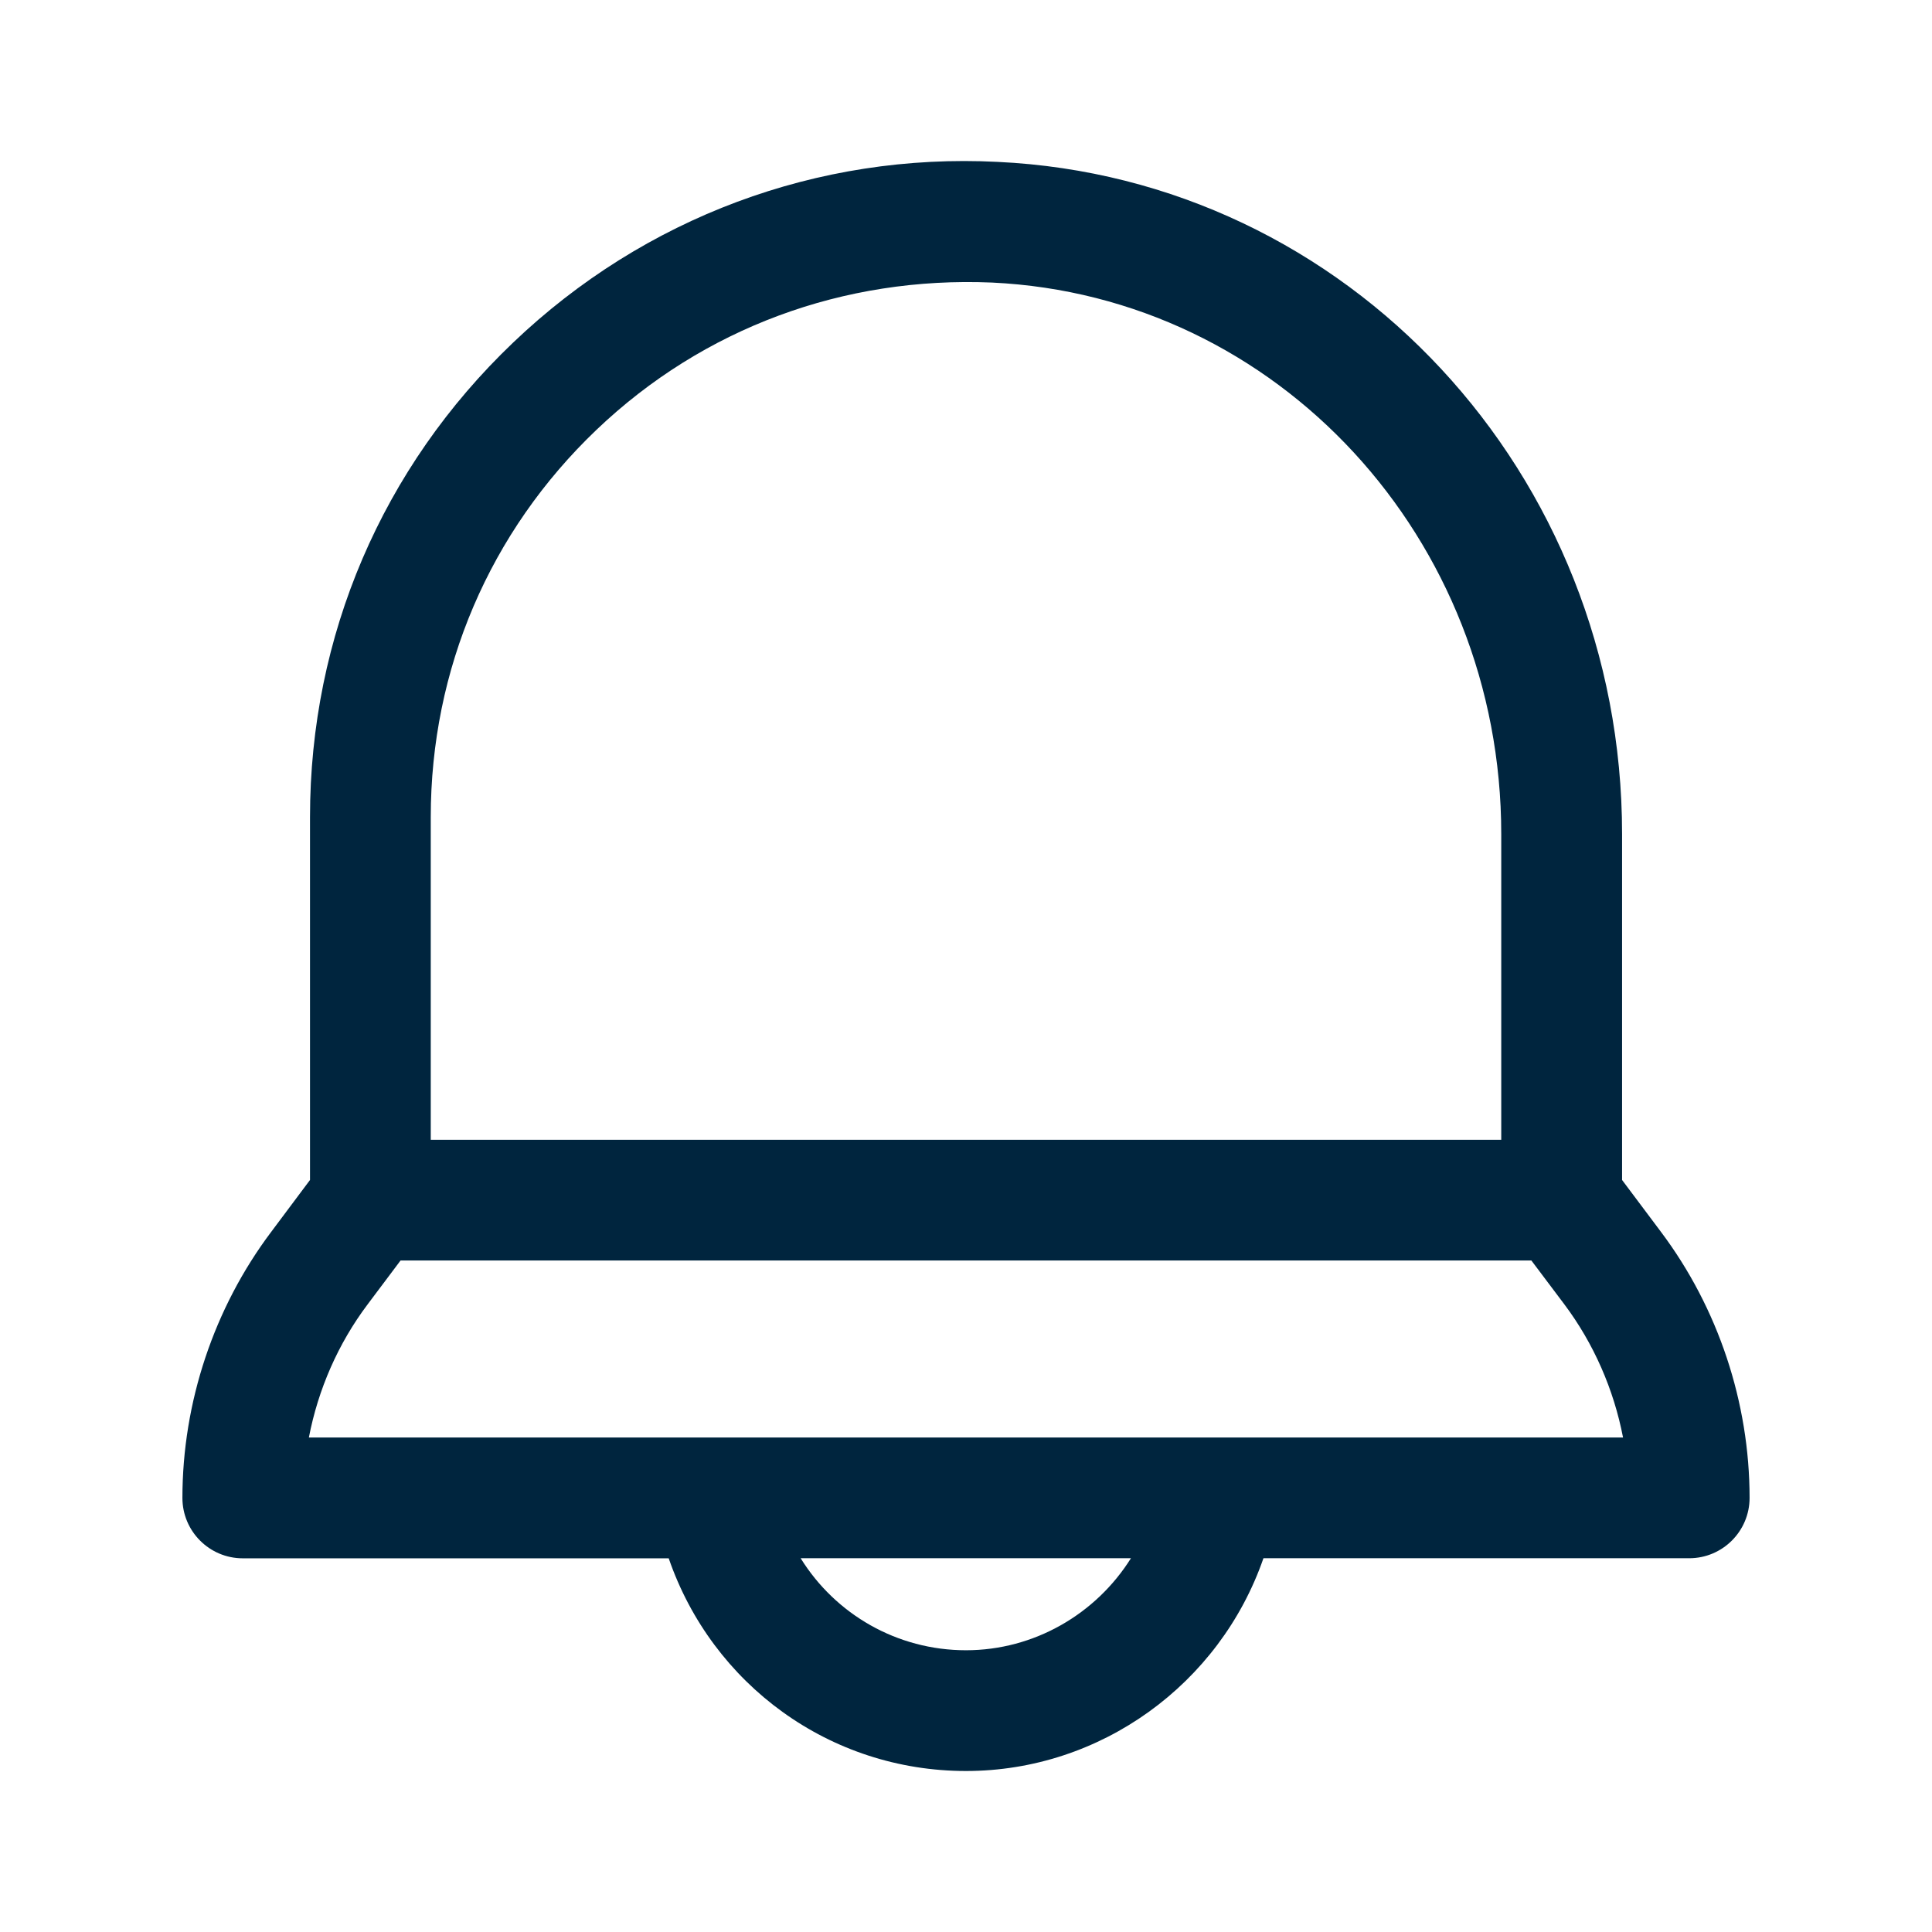
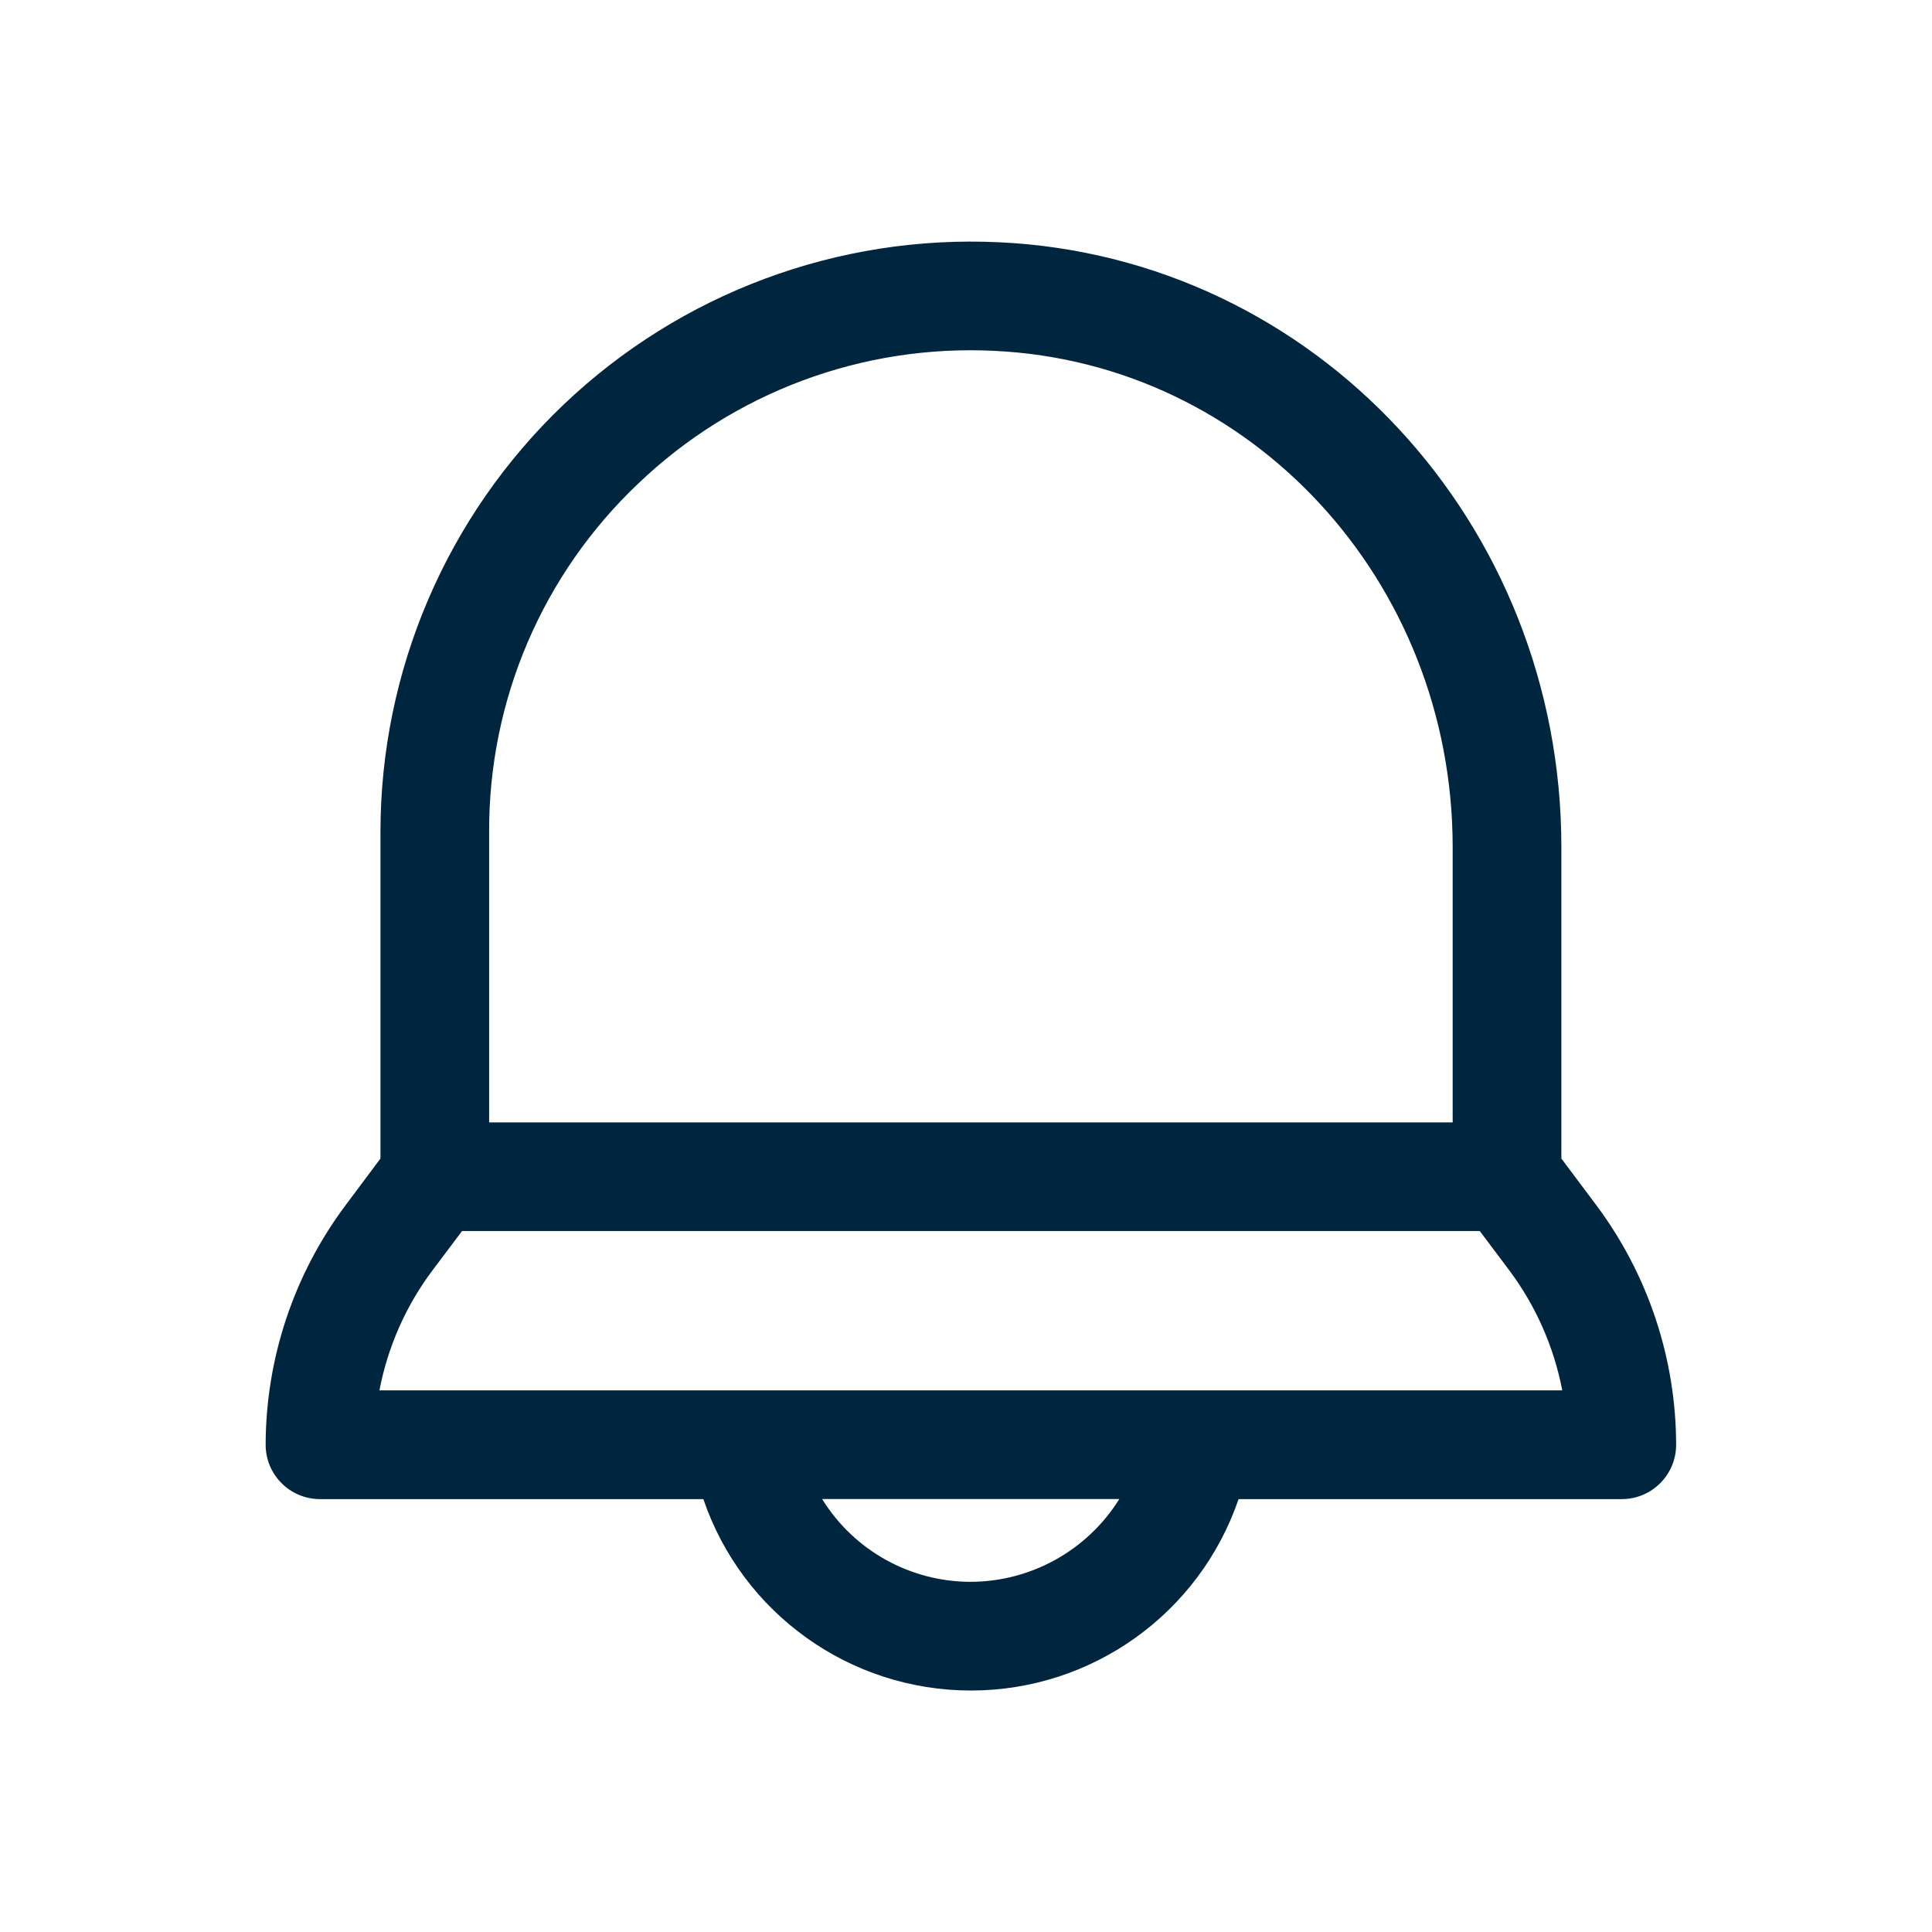
- <svg xmlns="http://www.w3.org/2000/svg" width="24" height="24" viewBox="0 0 24 24" fill="none">
-   <path d="M20.634 15.304L20.15 14.658V10.36C20.15 5.882 16.744 2.216 12.393 2.011C10.157 1.897 8.003 2.702 6.376 4.254C4.747 5.807 3.851 7.901 3.851 10.151V14.658L3.368 15.304C2.658 16.248 2.266 17.422 2.266 18.608C2.266 19.022 2.602 19.358 3.016 19.358H8.307C8.848 20.927 10.31 22 12 22C13.672 22 15.153 20.921 15.695 19.357H20.984C21.398 19.357 21.734 19.021 21.734 18.607C21.734 17.422 21.343 16.248 20.634 15.304ZM7.41 5.339C8.737 4.073 10.481 3.432 12.322 3.51C15.871 3.677 18.649 6.686 18.649 10.361V14.159H5.351V10.151C5.351 8.315 6.082 6.606 7.41 5.339ZM12 20.5C11.143 20.5 10.378 20.053 9.946 19.357H14.049C13.614 20.051 12.846 20.5 12 20.5ZM3.837 17.857C3.952 17.259 4.201 16.689 4.567 16.203L4.976 15.658H19.023L19.433 16.203C19.798 16.69 20.047 17.26 20.162 17.857H3.837Z" fill="#00253E" />
+ <svg xmlns="http://www.w3.org/2000/svg" width="80" height="80" viewBox="0 0 80 80">
+   <g id="alert" transform="translate(-1257 -1313)">
+     <rect id="Rectangle_2645" data-name="Rectangle 2645" width="80" height="80" transform="translate(1257 1313)" fill="none" />
+     <path id="alert-2" d="M57.371,41.911l-1.452-1.938V27.08c0-13.433-10.22-24.433-23.272-25.048A24.453,24.453,0,0,0,7.02,26.453v13.52L5.572,41.911a16.608,16.608,0,0,0-3.306,9.914,2.251,2.251,0,0,0,2.25,2.25H20.39a11.709,11.709,0,0,0,22.162,0H58.421a2.251,2.251,0,0,0,2.25-2.25A16.621,16.621,0,0,0,57.371,41.911ZM17.7,12.018a19.9,19.9,0,0,1,14.735-5.49c10.646.5,18.983,9.53,18.983,20.554V38.476H11.52V26.453A19.764,19.764,0,0,1,17.7,12.018ZM31.469,57.5a7.238,7.238,0,0,1-6.162-3.429H37.615A7.28,7.28,0,0,1,31.469,57.5ZM6.978,49.572a12.045,12.045,0,0,1,2.19-4.961L10.4,42.973H52.539l1.23,1.638a12.117,12.117,0,0,1,2.187,4.961Z" transform="translate(1265.734 1321)" fill="#00253e" />
+   </g>
</svg>
